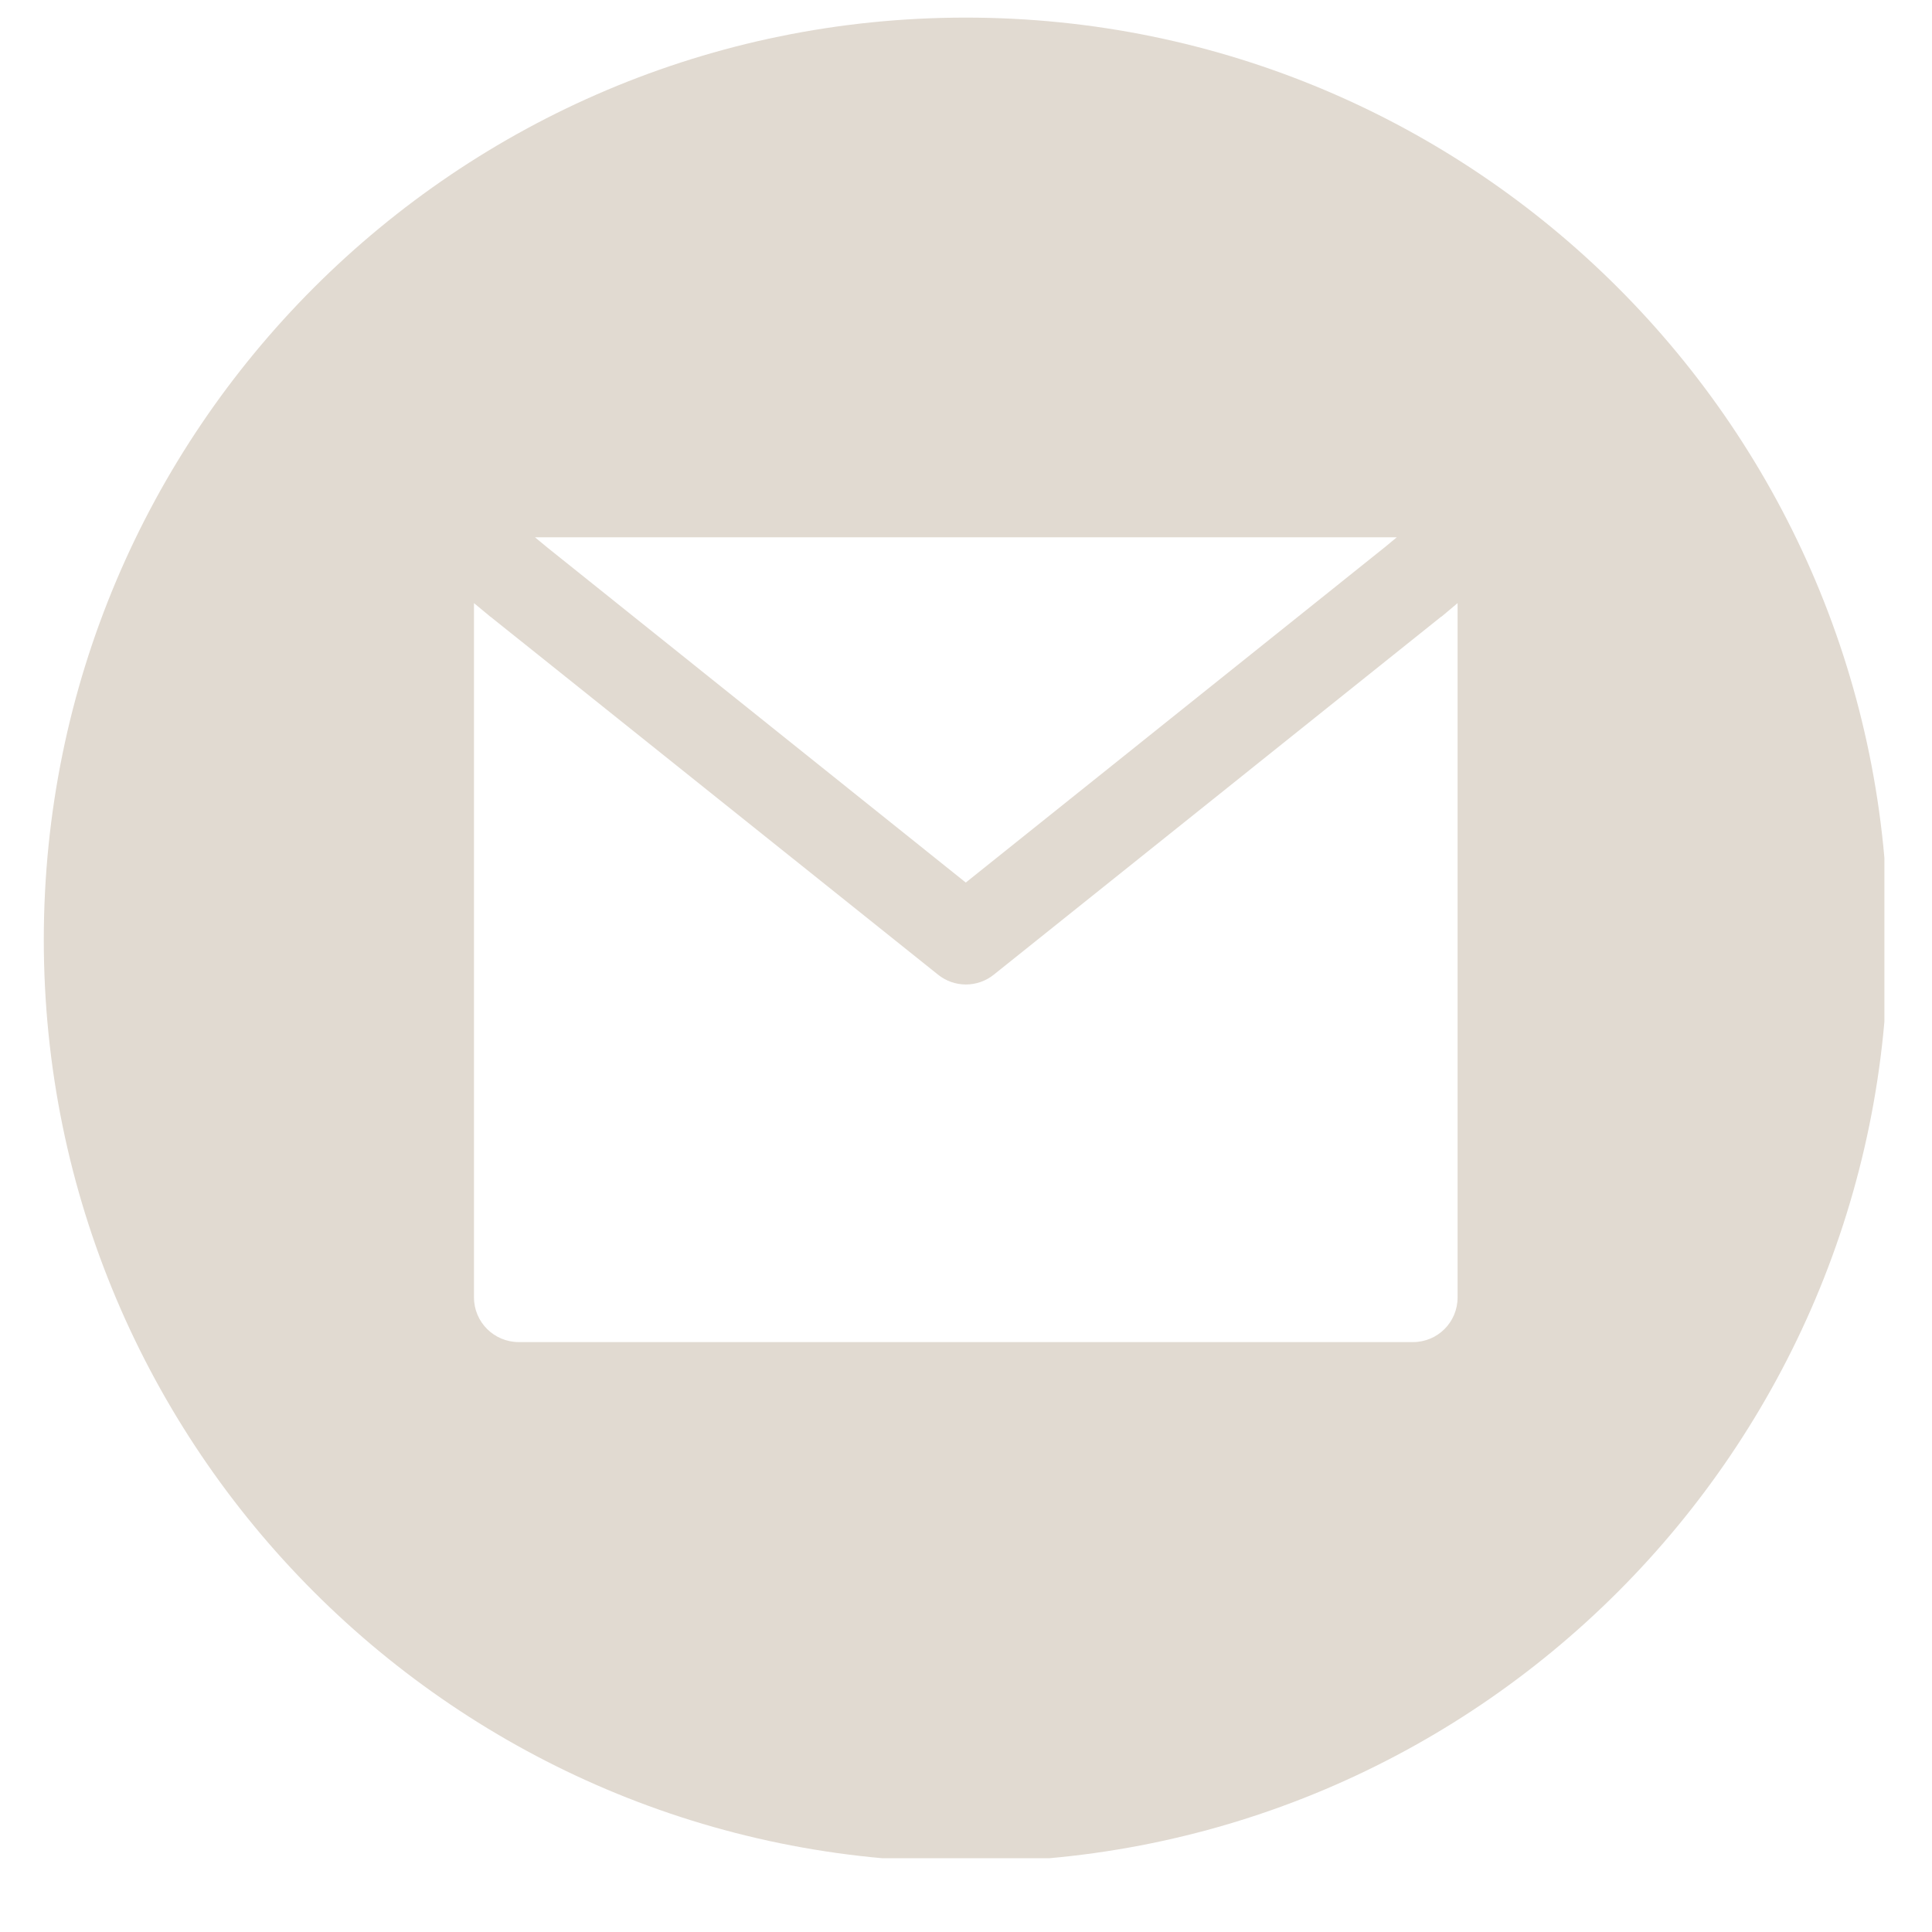
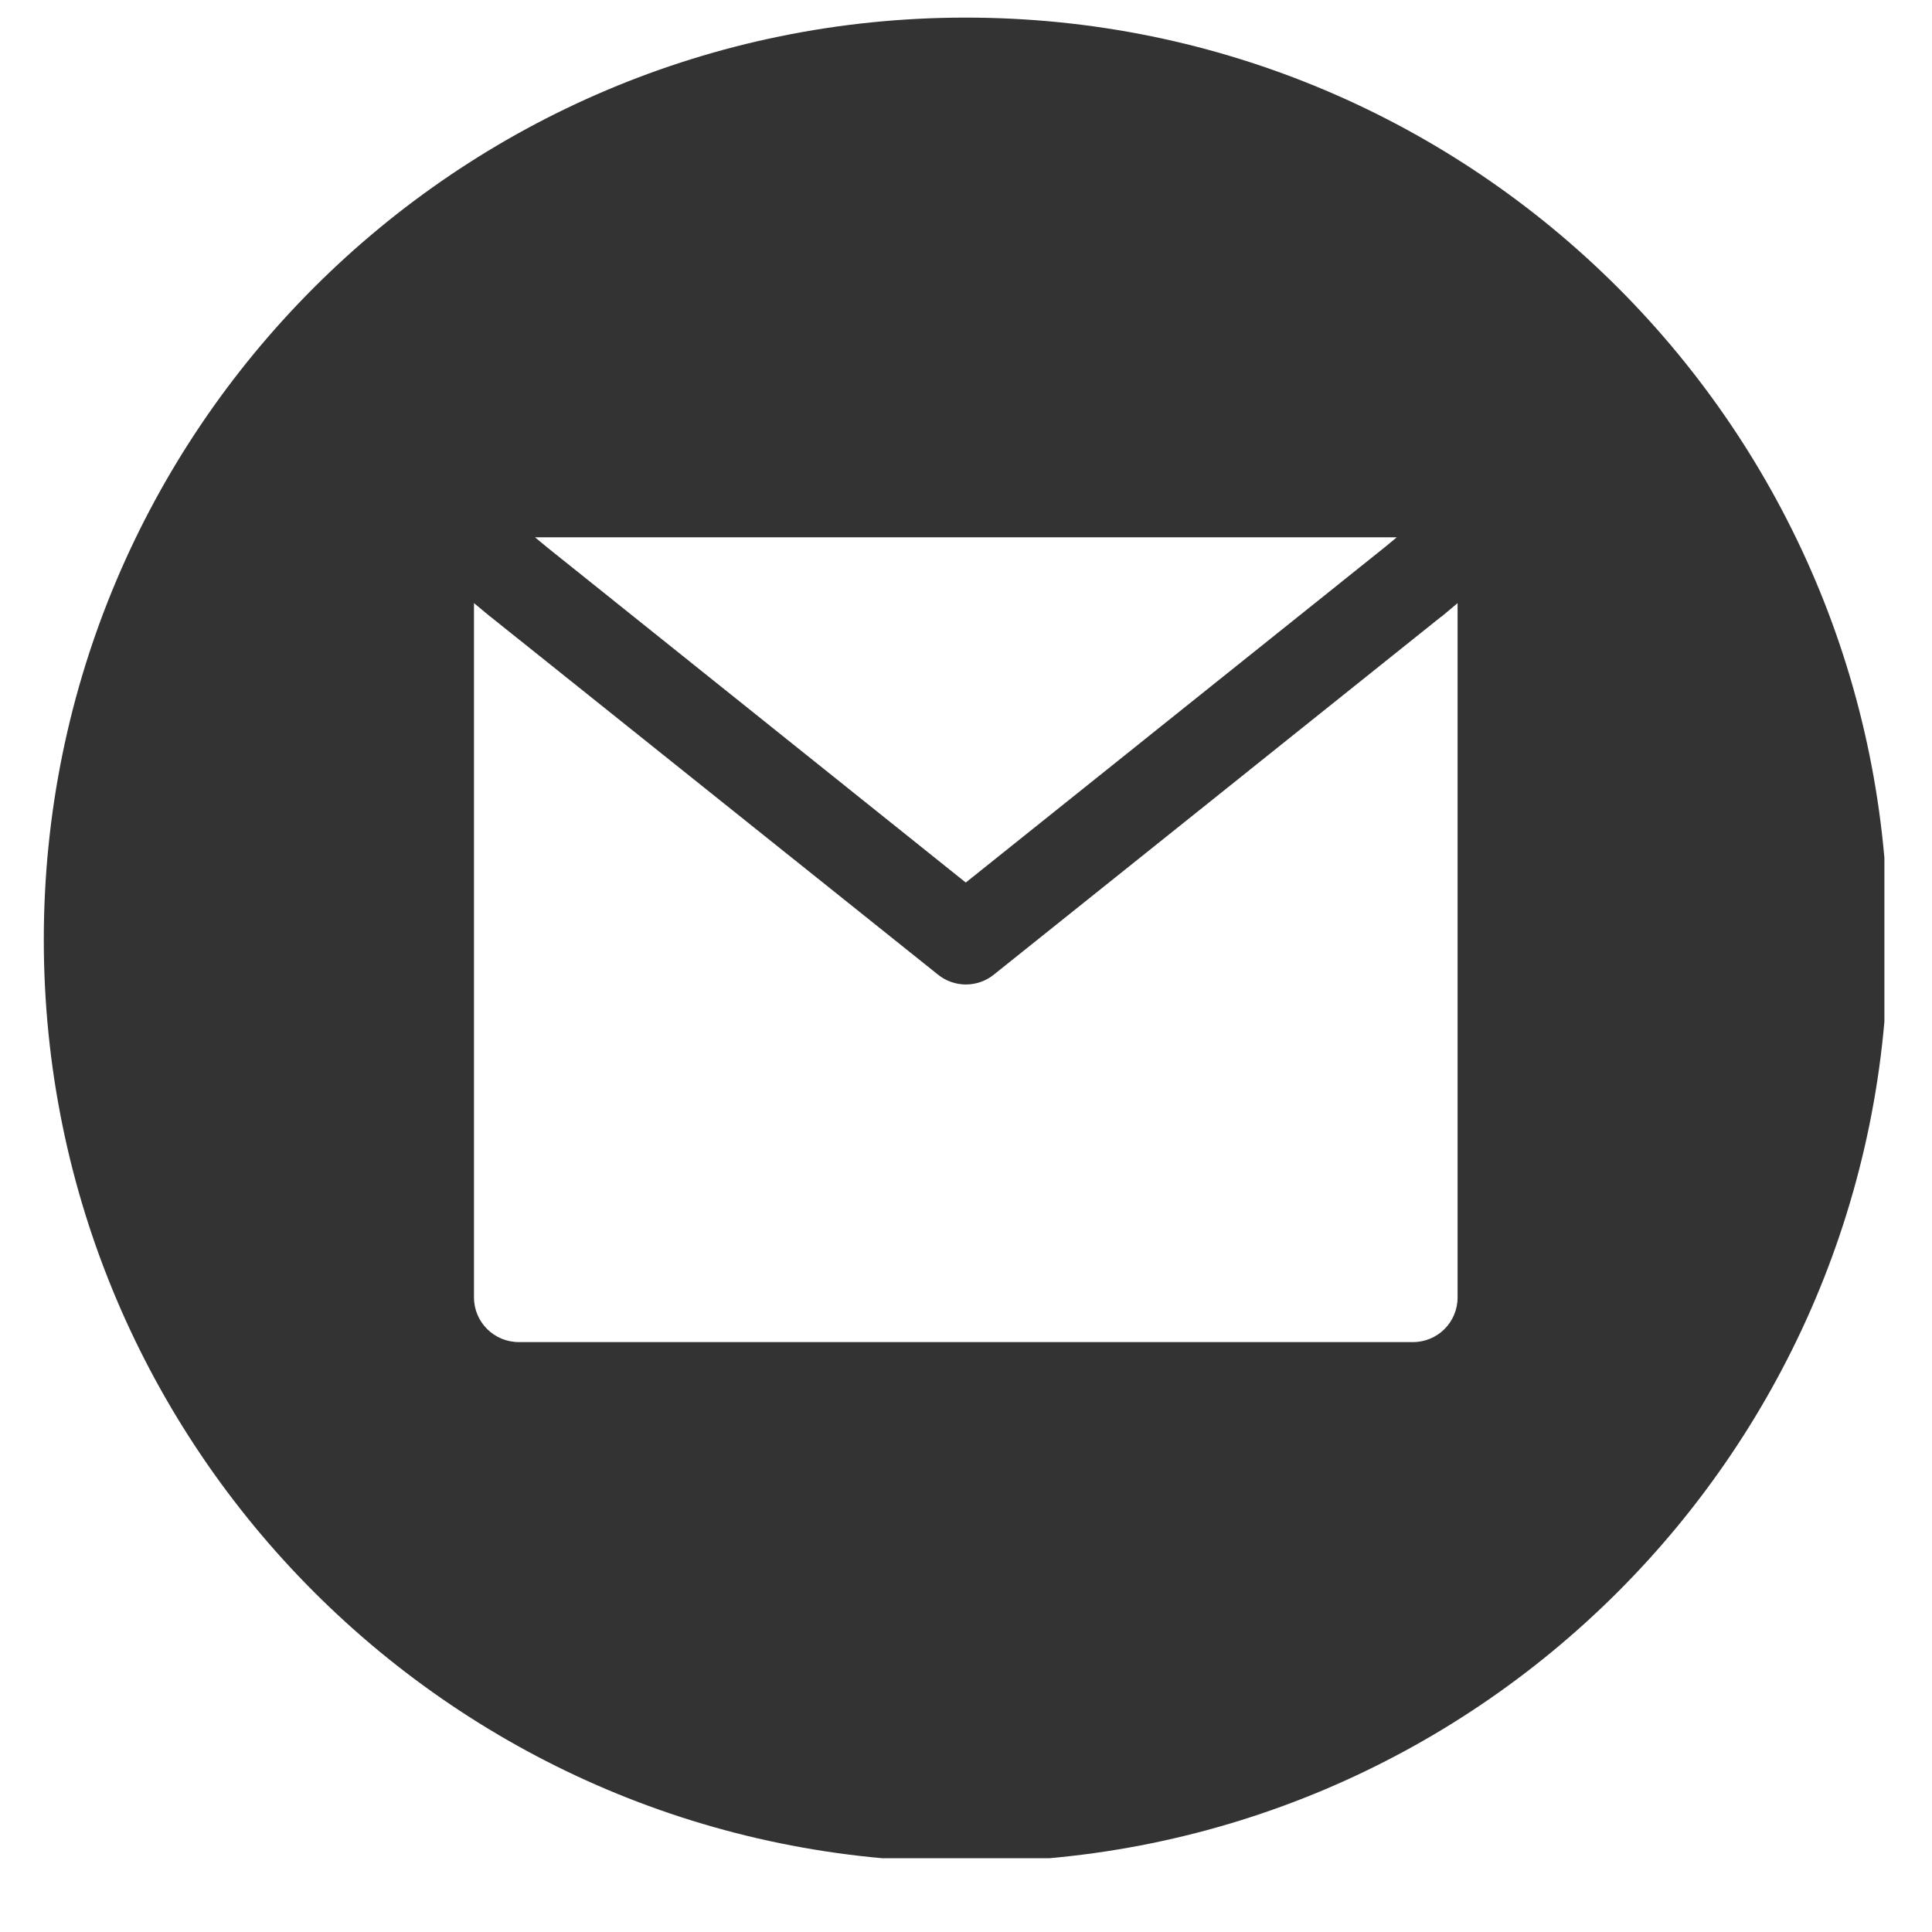
<svg xmlns="http://www.w3.org/2000/svg" width="48" zoomAndPan="magnify" viewBox="0 0 36 36" height="48" preserveAspectRatio="xMidYMid meet" version="1.0">
  <defs>
    <clipPath id="1d25df048d">
      <path d="M 0.488 0 L 35.512 0 L 35.512 35.027 L 0.488 35.027 Z M 0.488 0 " clip-rule="nonzero" />
    </clipPath>
    <clipPath id="26020e5b83">
      <path d="M 0.816 0.328 L 35.113 0.328 L 35.113 34.625 L 0.816 34.625 Z M 0.816 0.328 " clip-rule="nonzero" />
    </clipPath>
  </defs>
  <g clip-path="url(#1d25df048d)">
    <path fill="transparent" d="M 0.488 0 L 35.512 0 L 35.512 35.027 L 0.488 35.027 Z M 0.488 0 " fill-opacity="1" fill-rule="nonzero" />
    <path fill="transparent" d="M 0.488 0 L 35.512 0 L 35.512 35.027 L 0.488 35.027 Z M 0.488 0 " fill-opacity="1" fill-rule="nonzero" />
  </g>
  <g clip-path="url(#26020e5b83)">
-     <path fill="#e1dad1" d="M 17.996 34.695 C 27.488 34.695 35.18 27 35.18 17.512 C 35.18 8.02 27.488 0.328 17.996 0.328 C 8.508 0.328 0.816 8.02 0.816 17.512 C 0.816 27 8.508 34.695 17.996 34.695 Z M 10.195 10.199 L 17.996 16.445 L 25.801 10.199 L 26.027 10.012 L 9.969 10.012 Z M 26.863 11.488 L 27.16 11.238 L 27.16 24.176 C 27.16 24.637 26.789 25.008 26.328 25.008 L 9.668 25.008 C 9.207 25.008 8.832 24.637 8.832 24.176 L 8.832 11.238 L 9.133 11.488 L 9.145 11.496 L 17.477 18.16 C 17.781 18.406 18.215 18.406 18.52 18.16 L 26.848 11.496 Z M 26.863 11.488 " fill-opacity="1" fill-rule="evenodd" />
+     <path fill="#333" d="M 17.996 34.695 C 27.488 34.695 35.18 27 35.18 17.512 C 35.18 8.02 27.488 0.328 17.996 0.328 C 8.508 0.328 0.816 8.02 0.816 17.512 C 0.816 27 8.508 34.695 17.996 34.695 Z M 10.195 10.199 L 17.996 16.445 L 25.801 10.199 L 26.027 10.012 L 9.969 10.012 Z M 26.863 11.488 L 27.16 11.238 L 27.16 24.176 C 27.16 24.637 26.789 25.008 26.328 25.008 L 9.668 25.008 C 9.207 25.008 8.832 24.637 8.832 24.176 L 8.832 11.238 L 9.133 11.488 L 9.145 11.496 L 17.477 18.16 C 17.781 18.406 18.215 18.406 18.52 18.16 L 26.848 11.496 Z M 26.863 11.488 " fill-opacity="1" fill-rule="evenodd" />
  </g>
</svg>
